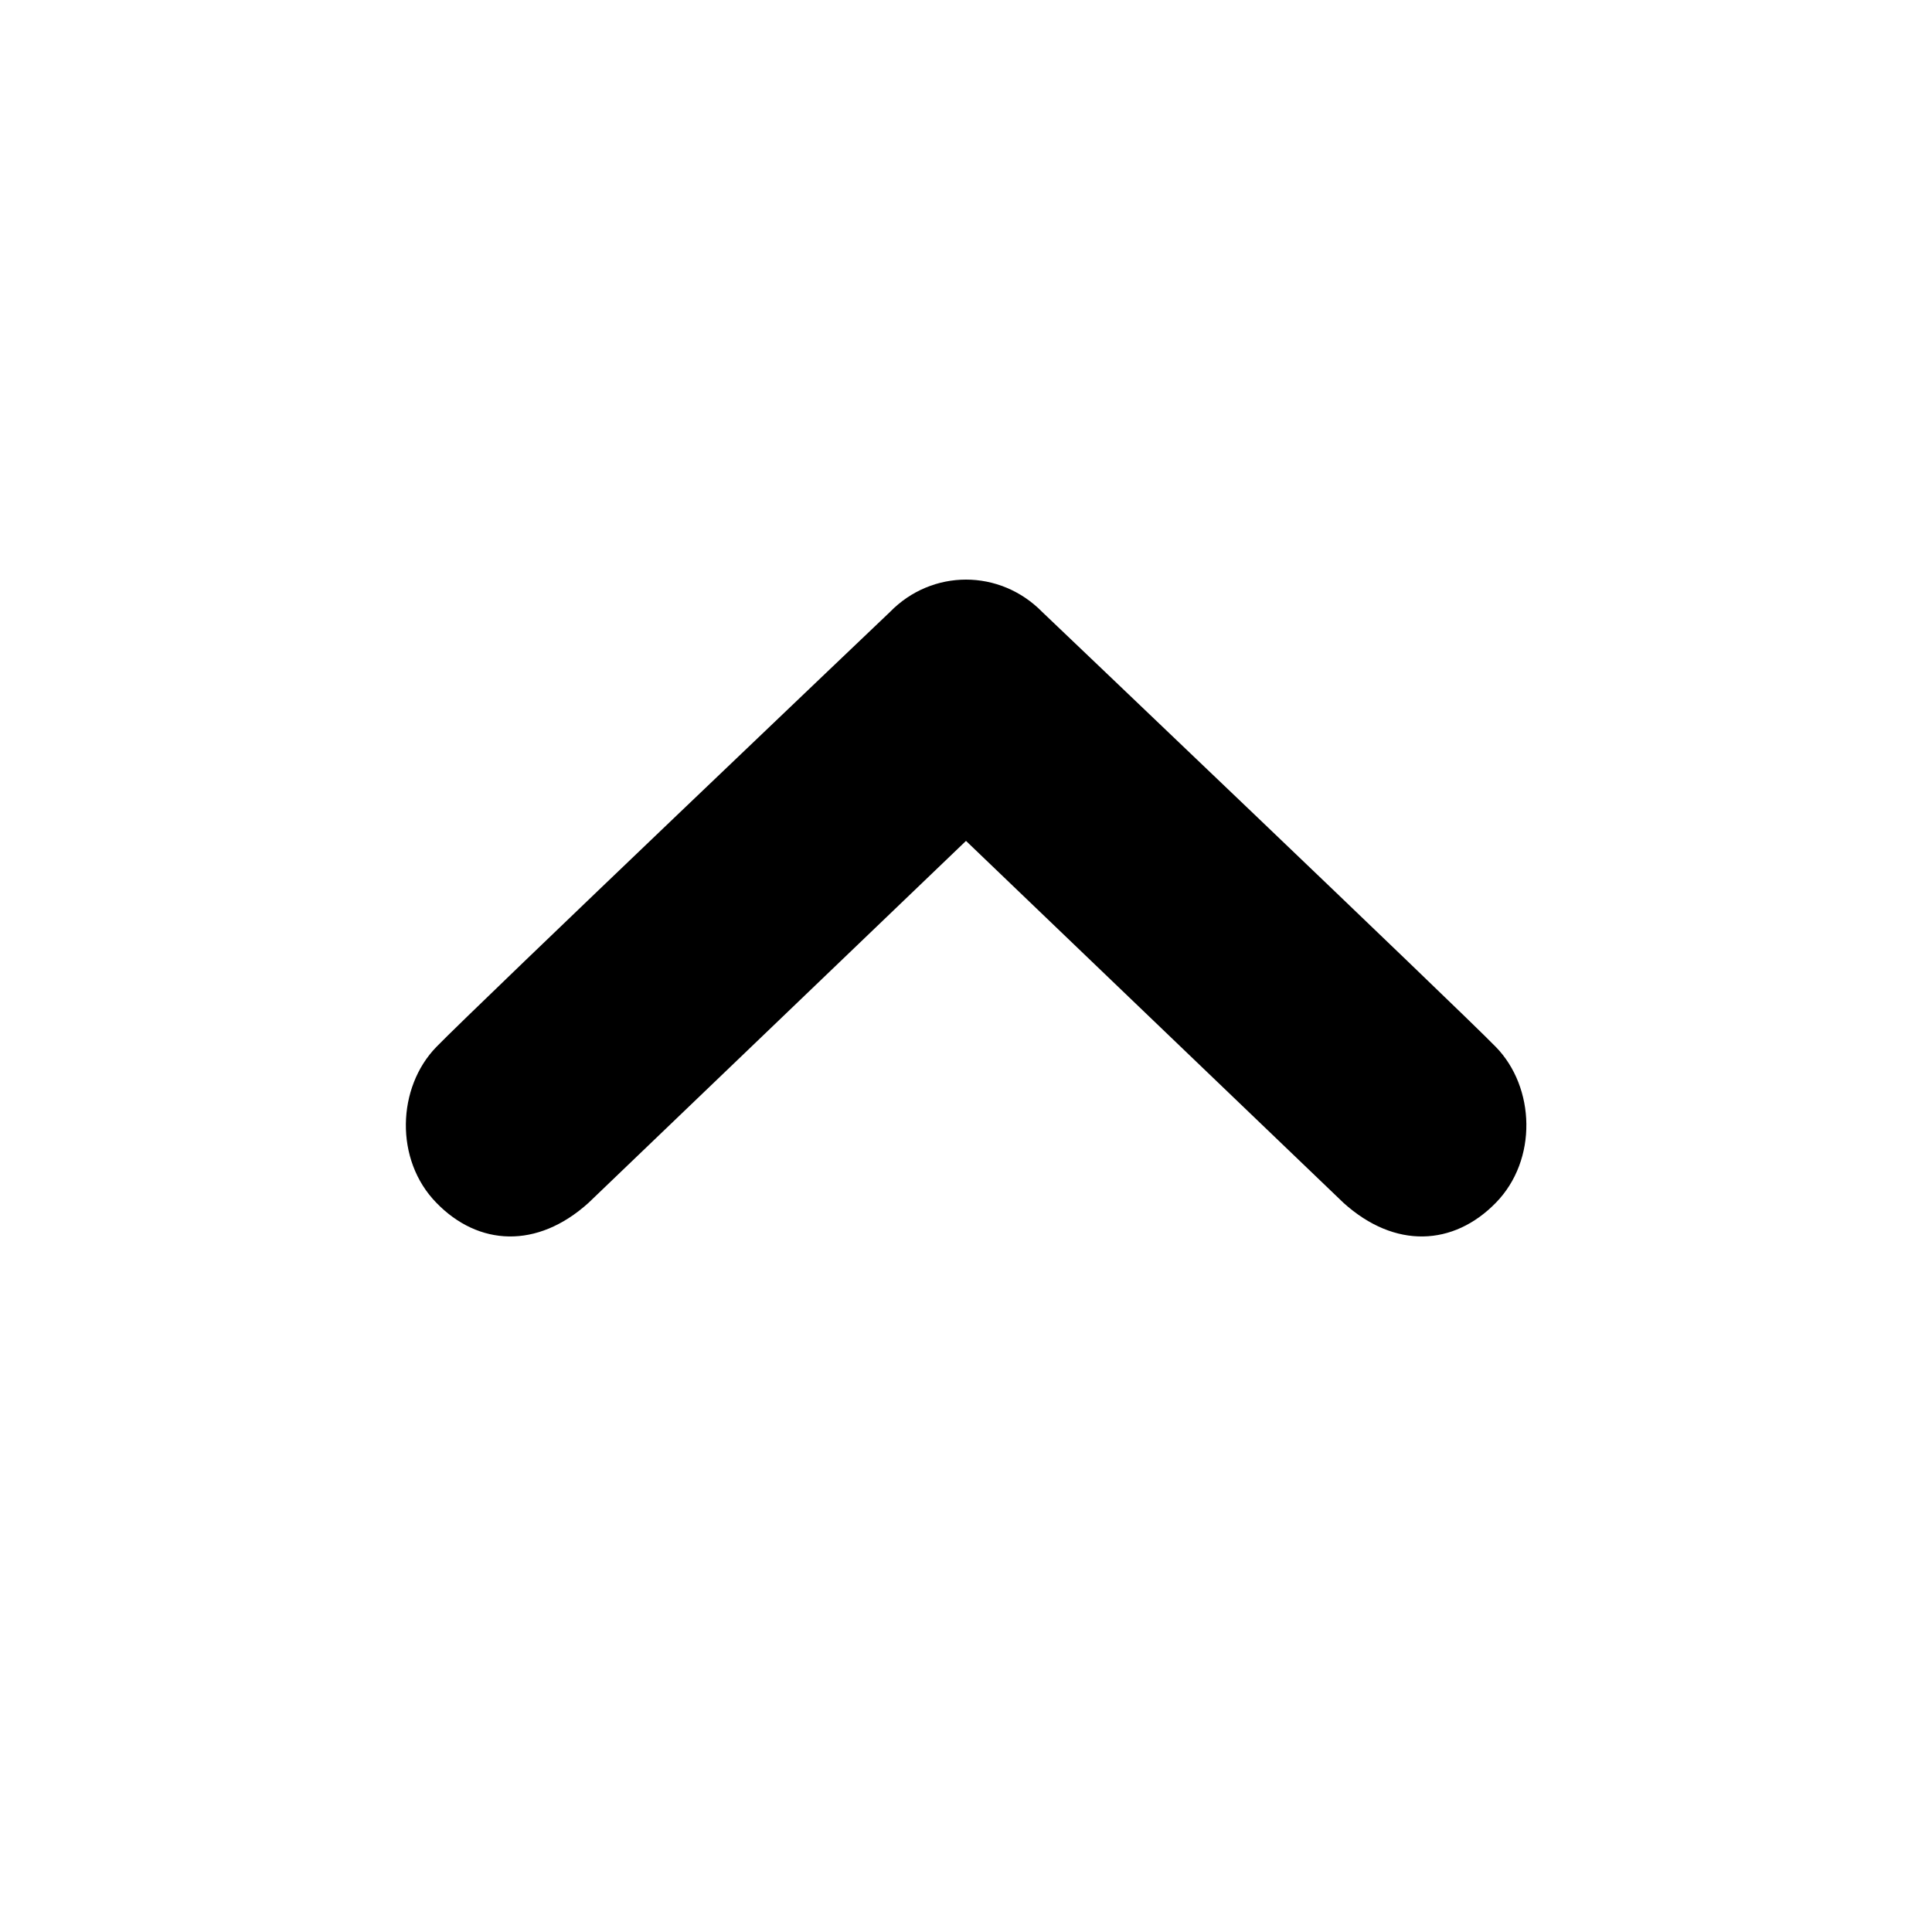
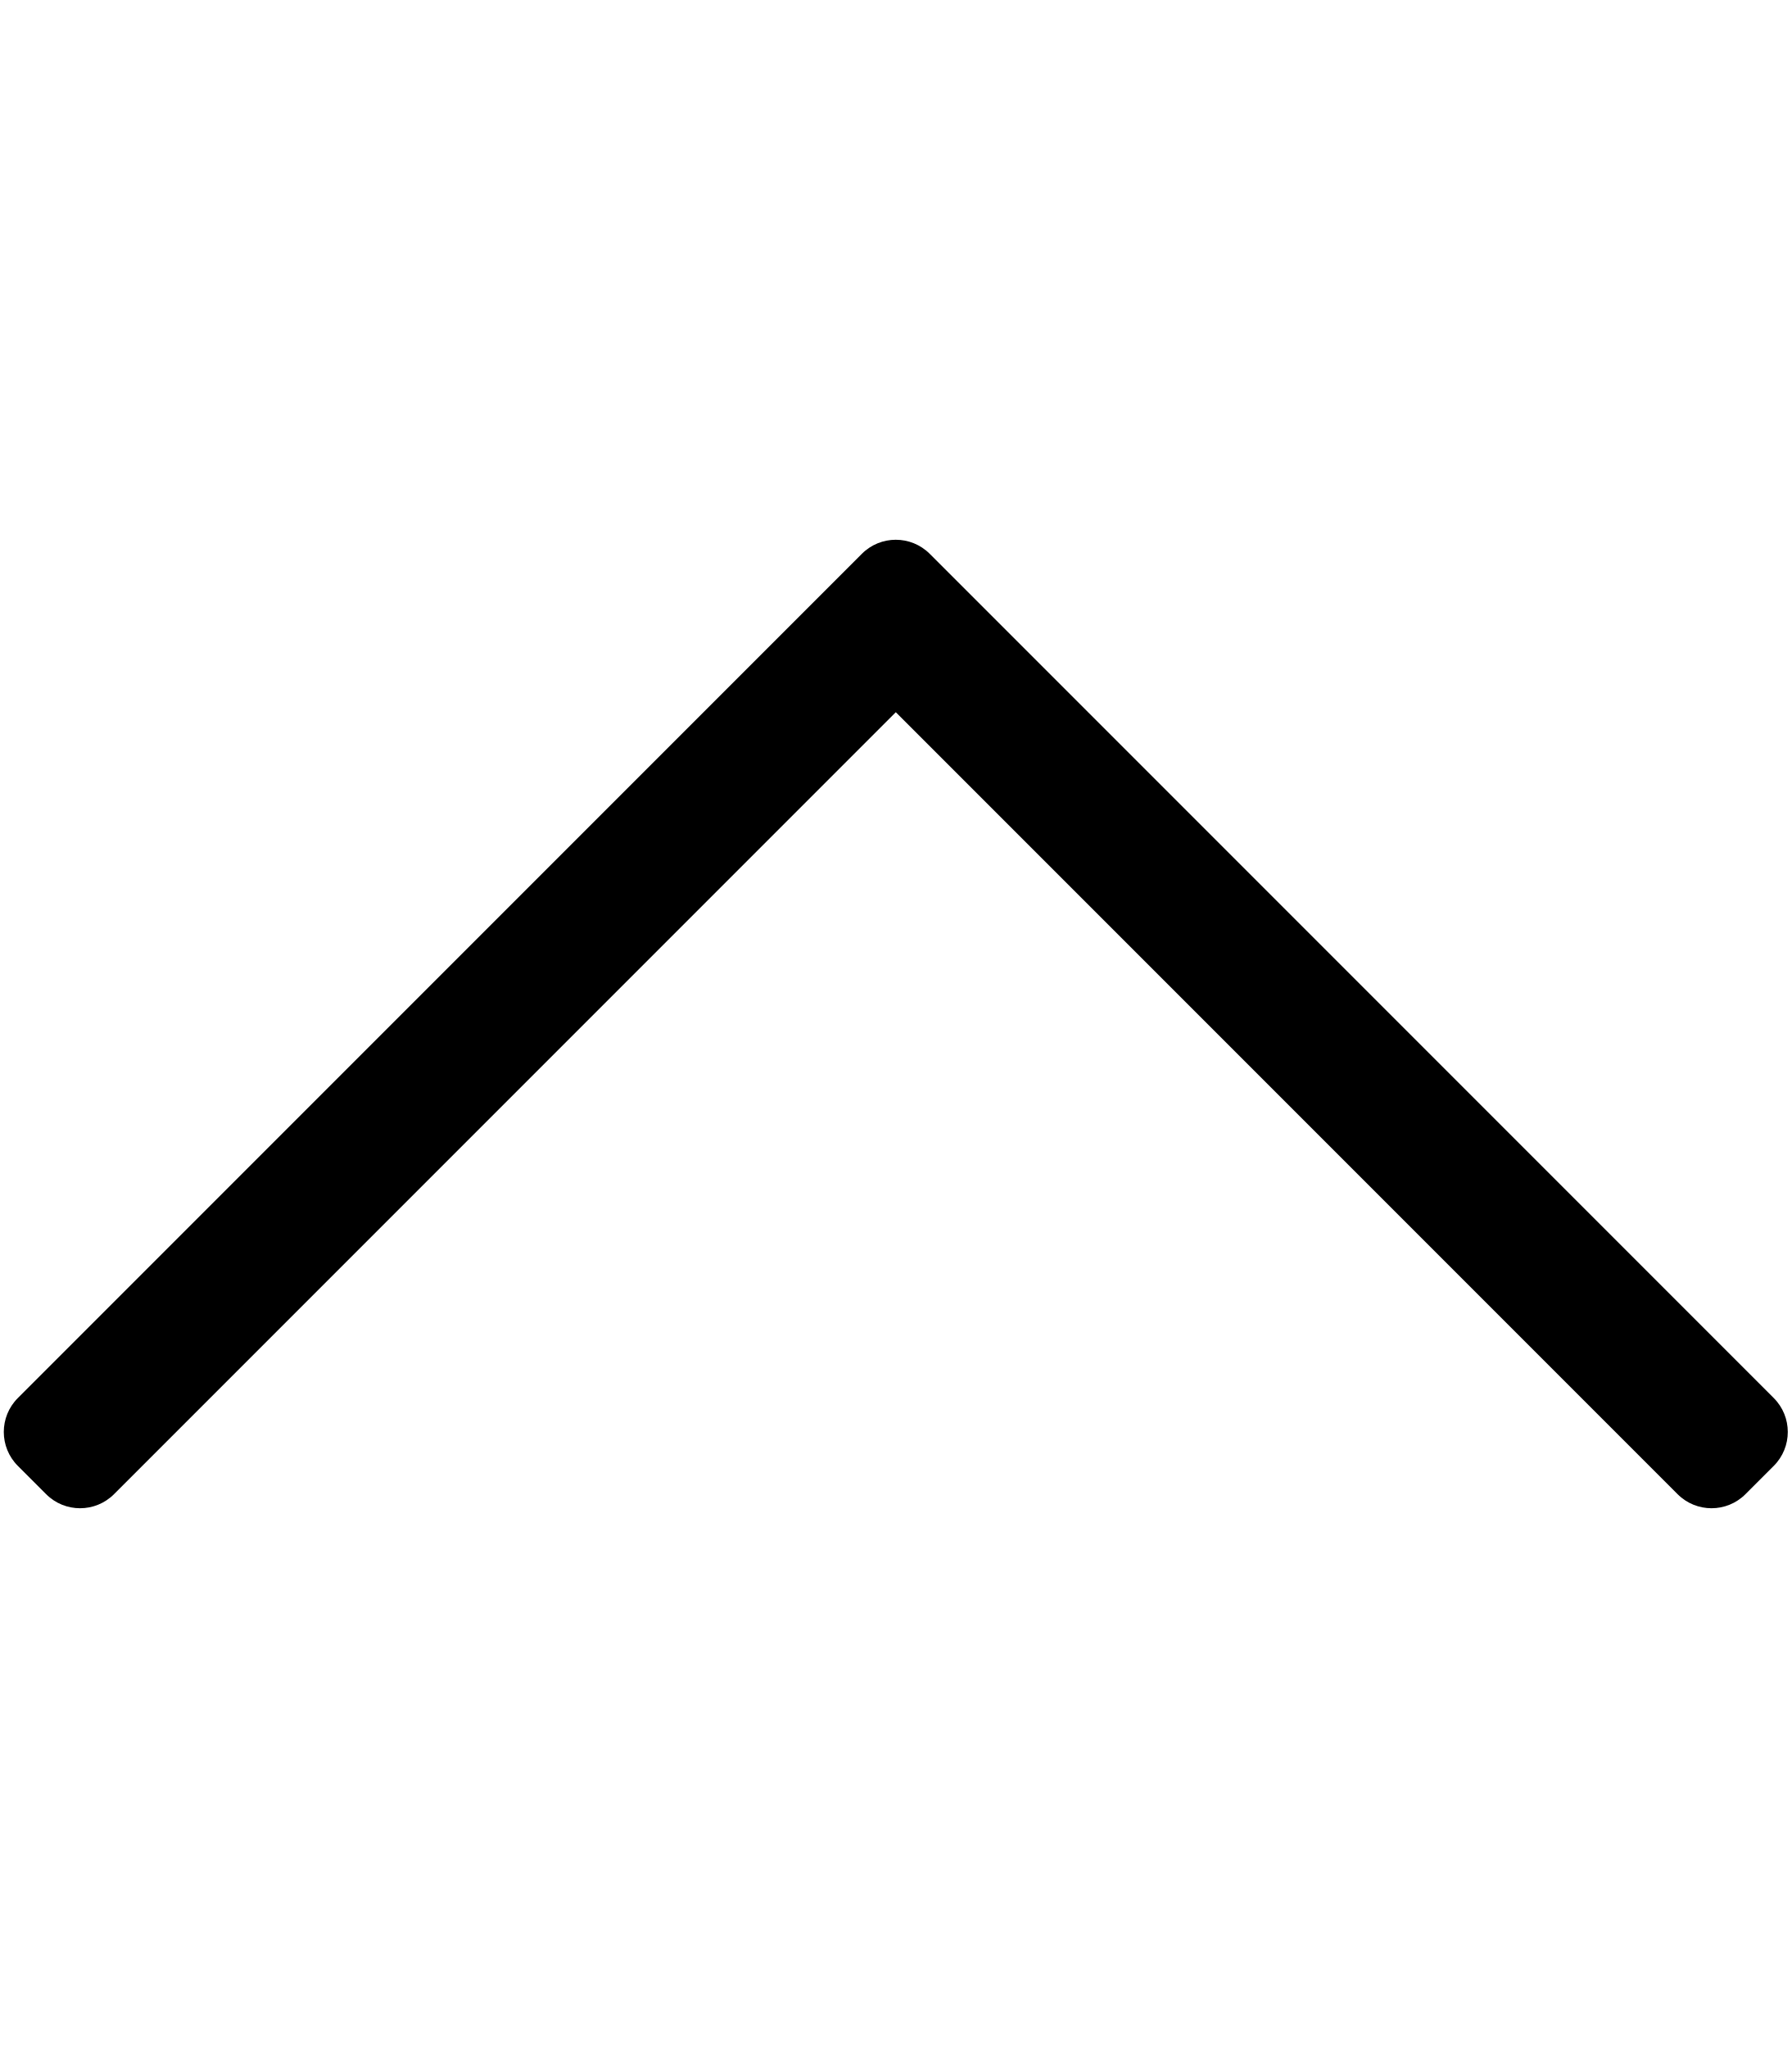
- <svg xmlns="http://www.w3.org/2000/svg" version="1.1" id="Chevron_up" x="0px" y="0px" viewBox="0 0 20 20" enable-background="new 0 0 20 20" xml:space="preserve">
-   <path d="M15.484,12.452c-0.436,0.446-1.043,0.481-1.576,0L10,8.705l-3.908,3.747c-0.533,0.481-1.141,0.446-1.574,0  c-0.436-0.445-0.408-1.197,0-1.615c0.406-0.418,4.695-4.502,4.695-4.502C9.43,6.112,9.715,6,10,6s0.57,0.112,0.789,0.335  c0,0,4.287,4.084,4.695,4.502C15.893,11.255,15.92,12.007,15.484,12.452z" />
+ <svg xmlns="http://www.w3.org/2000/svg" viewBox="0 0 448 512">
+   <path d="M4.465 366.475l7.07 7.071c4.686 4.686 12.284 4.686 16.971 0L224 178.053l195.494 195.493c4.686 4.686 12.284 4.686 16.971 0l7.07-7.071c4.686-4.686 4.686-12.284 0-16.97l-211.05-211.051c-4.686-4.686-12.284-4.686-16.971 0L4.465 349.505c-4.687 4.686-4.687 12.284 0 16.97z" />
</svg>
